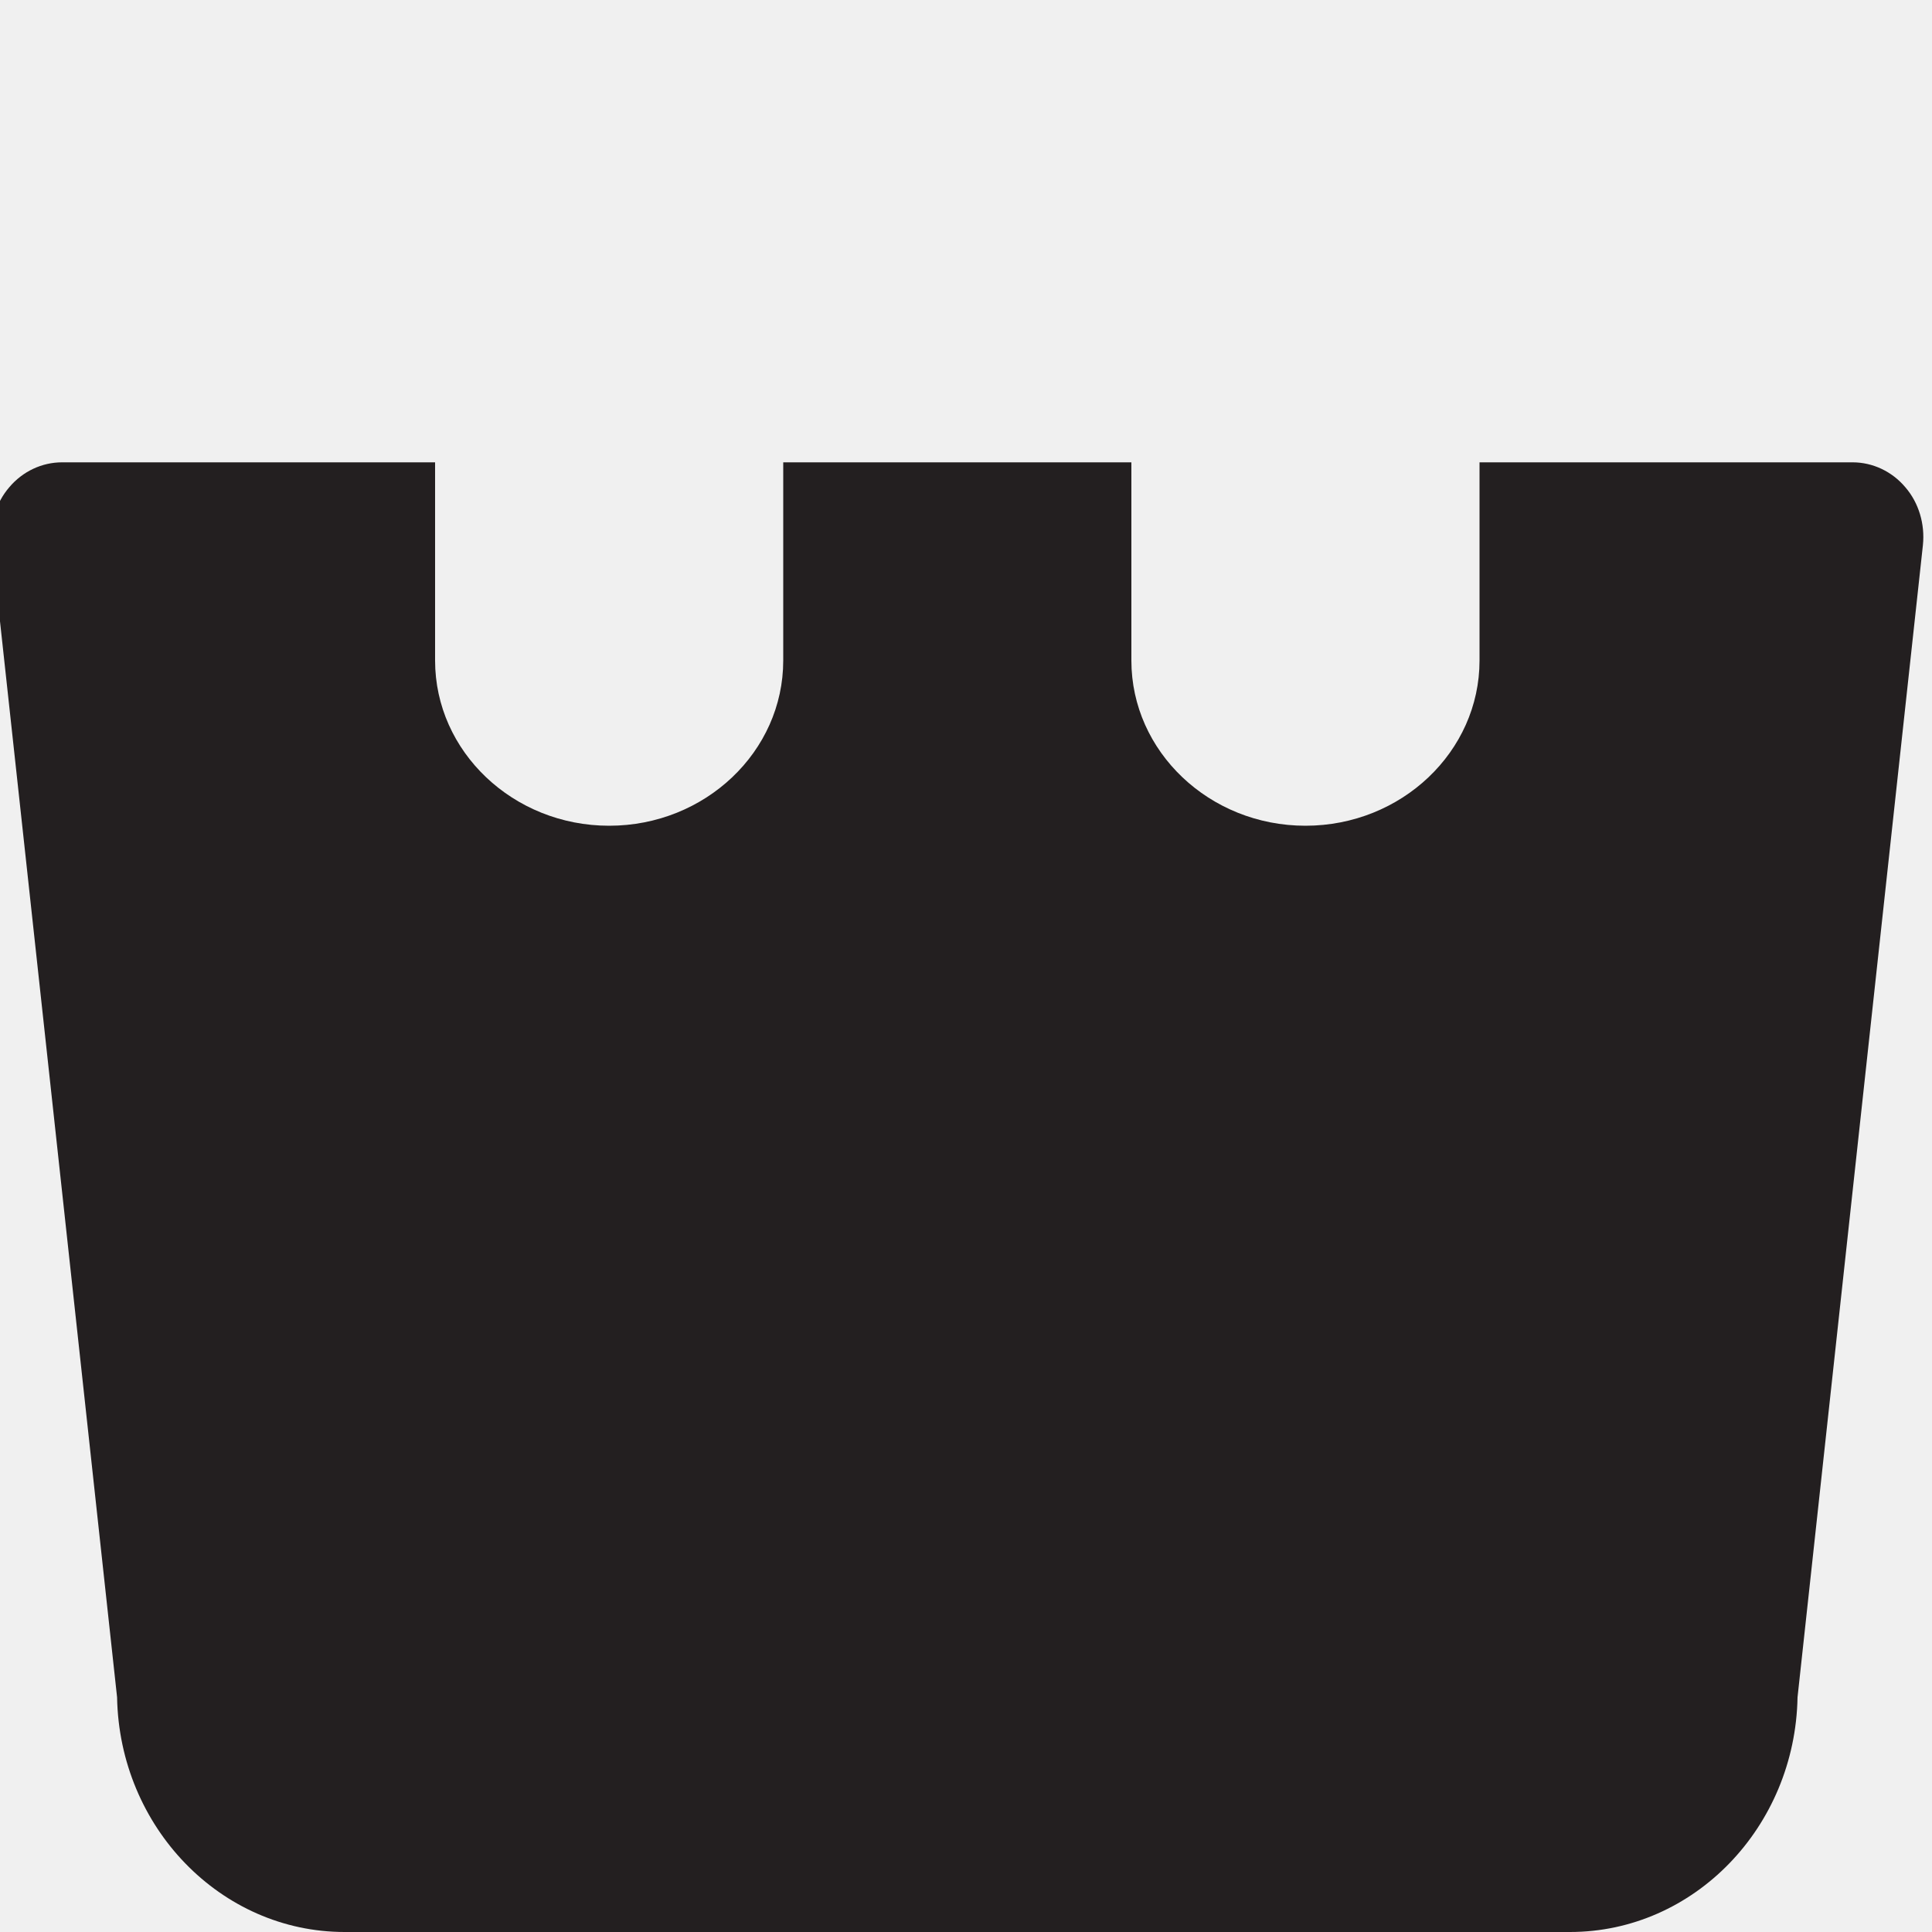
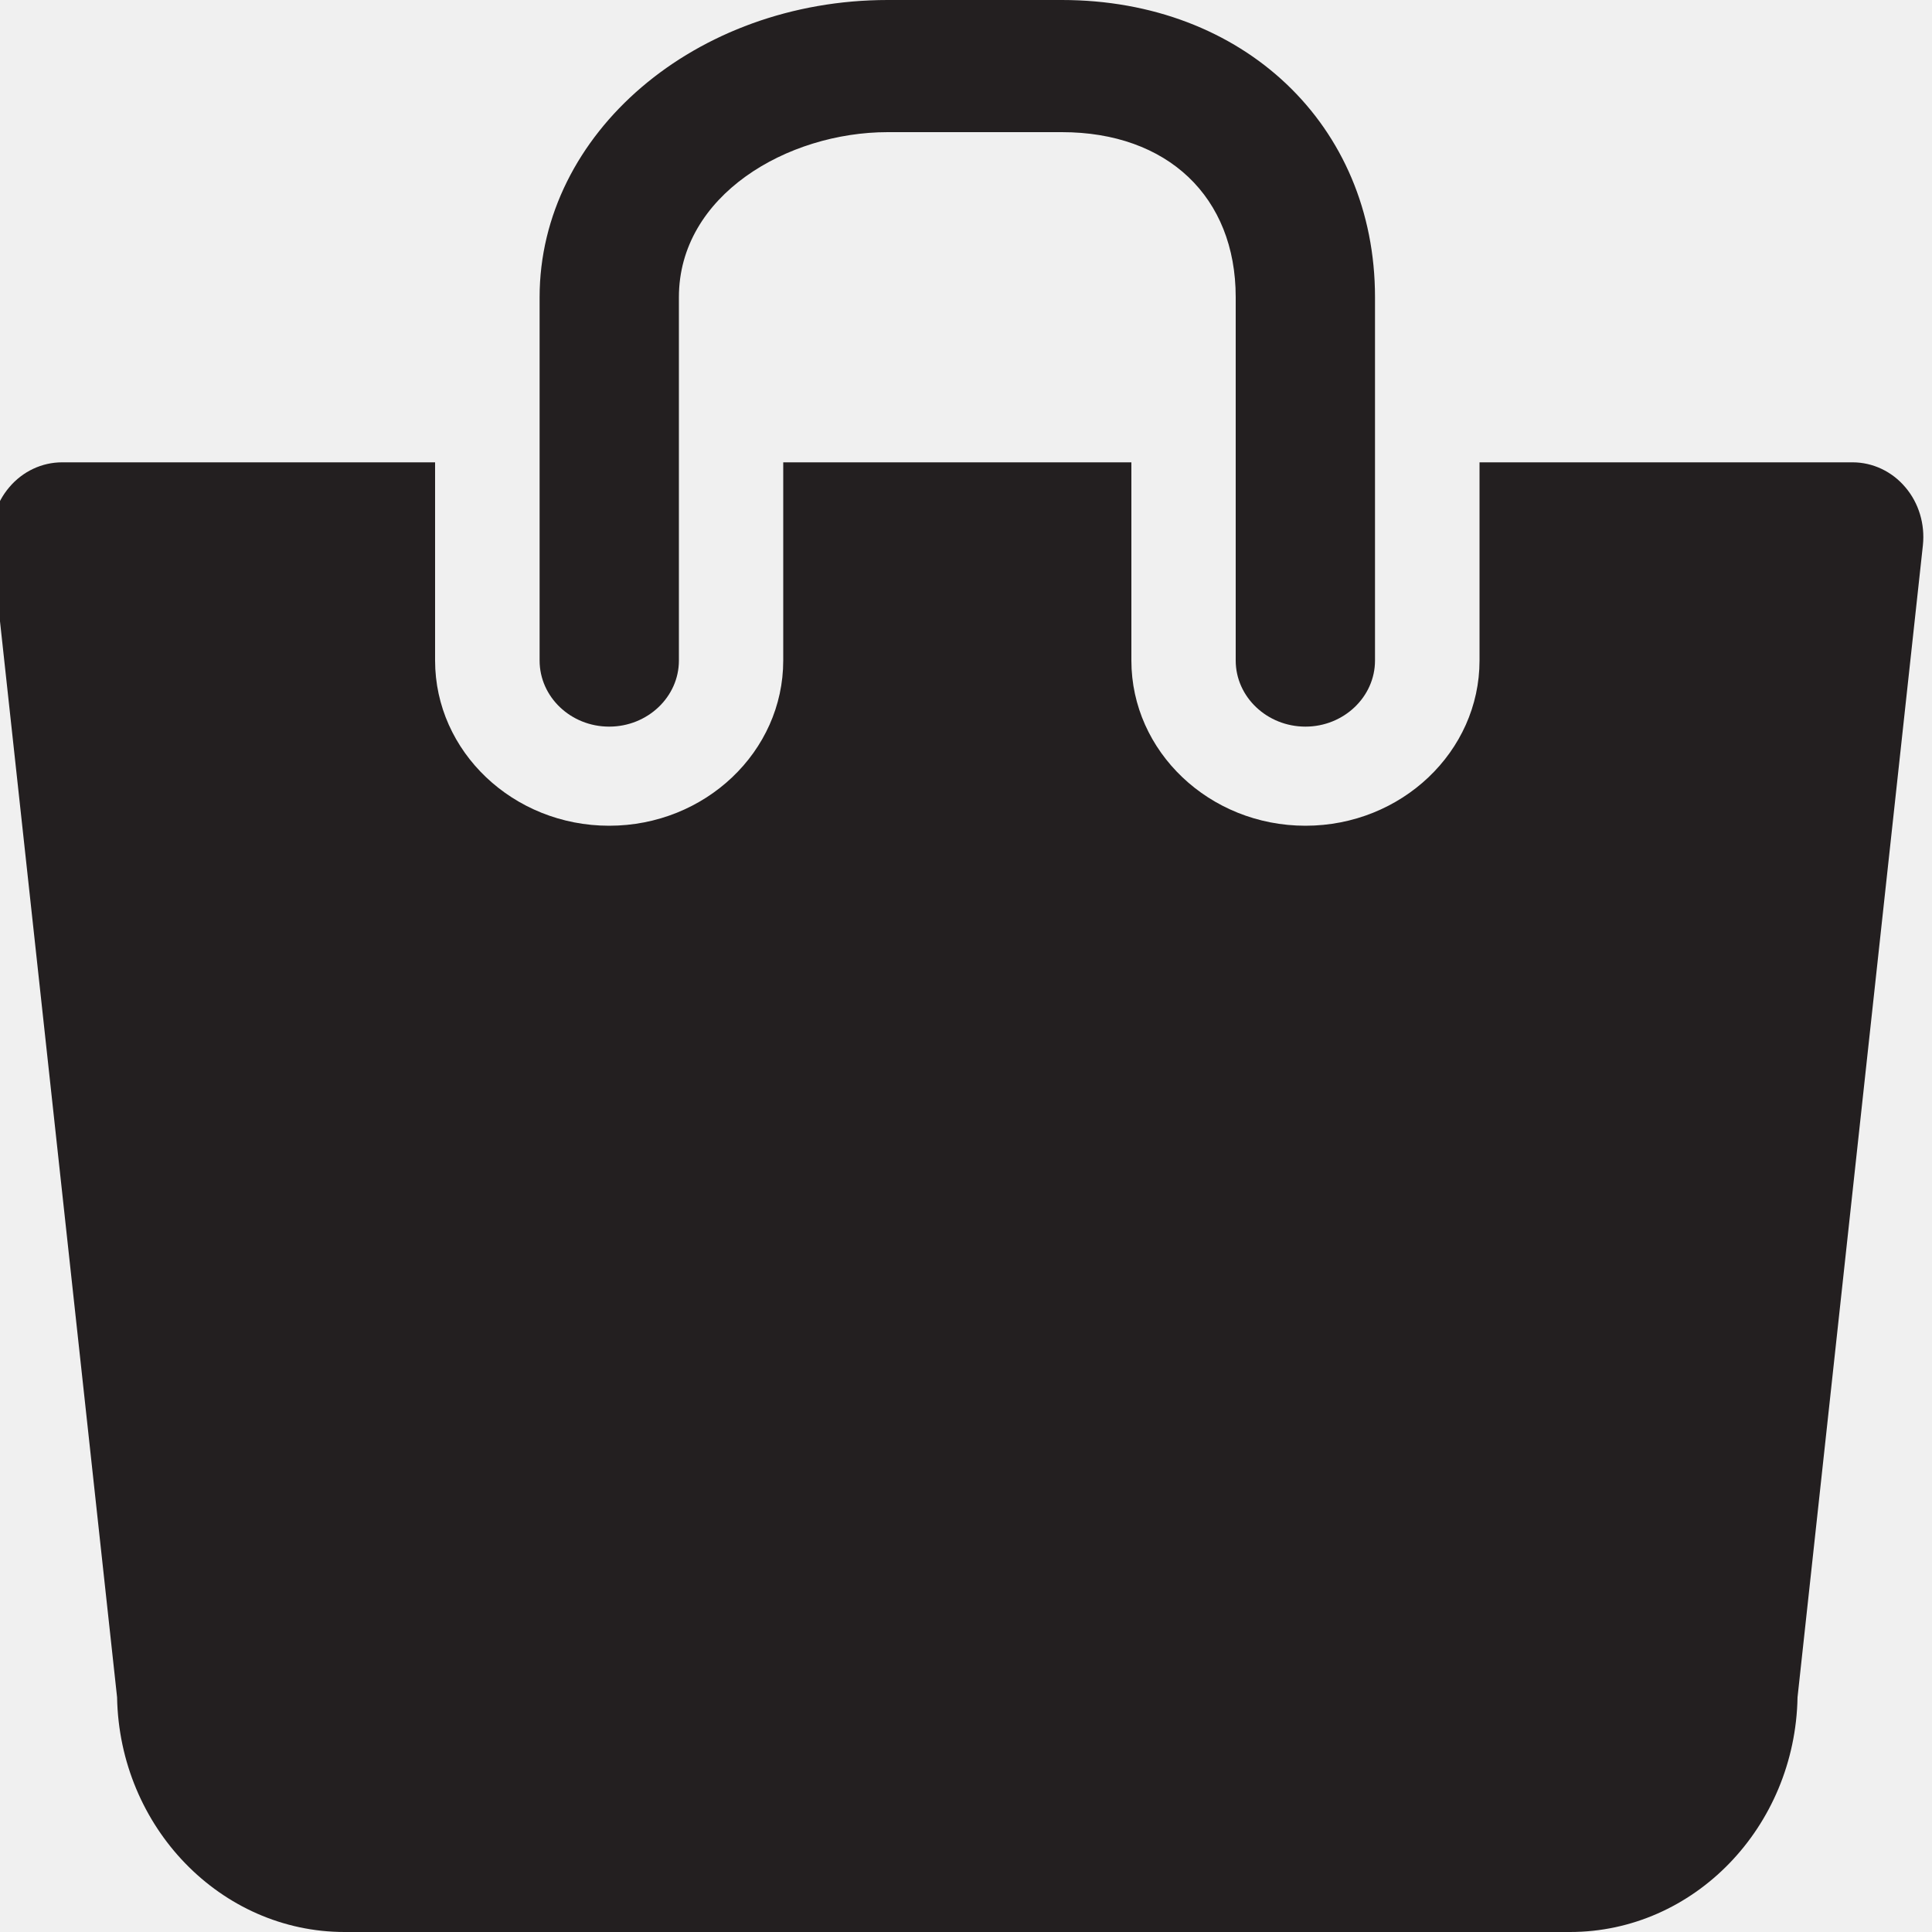
<svg xmlns="http://www.w3.org/2000/svg" width="10" height="10" viewBox="0 0 10 10" fill="none">
  <g clip-path="url(#clip0)">
-     <path d="M9.862 2.522C9.793 2.44 9.693 2.393 9.589 2.393H7.658V3.419C7.658 3.89 7.254 4.274 6.757 4.274C6.26 4.274 5.856 3.89 5.856 3.419V2.393H4.054V3.419C4.054 3.89 3.65 4.274 3.153 4.274C2.656 4.274 2.252 3.89 2.252 3.419V2.393H0.321C0.217 2.393 0.117 2.44 0.048 2.522C-0.022 2.603 -0.054 2.713 -0.043 2.821L0.606 8.785C0.618 9.457 1.142 10 1.784 10H8.126C8.768 10 9.292 9.457 9.304 8.785L9.953 2.821C9.964 2.713 9.932 2.603 9.862 2.522Z" fill="#231F20" />
-     <path d="M3.153 3.761C3.352 3.761 3.514 3.607 3.514 3.419V1.538C3.514 1.011 4.075 0.684 4.595 0.684H5.496C6.043 0.684 6.397 1.019 6.397 1.538V3.419C6.397 3.607 6.558 3.761 6.757 3.761C6.956 3.761 7.117 3.607 7.117 3.419V1.538C7.117 0.647 6.435 0 5.496 0H4.595C3.601 0 2.793 0.69 2.793 1.538V3.419C2.793 3.607 2.955 3.761 3.153 3.761Z" />
+     <path d="M9.862 2.522C9.793 2.44 9.693 2.393 9.589 2.393H7.658V3.419C7.658 3.89 7.254 4.274 6.757 4.274C6.26 4.274 5.856 3.89 5.856 3.419V2.393H4.054V3.419C4.054 3.89 3.65 4.274 3.153 4.274C2.656 4.274 2.252 3.89 2.252 3.419V2.393H0.321C0.217 2.393 0.117 2.44 0.048 2.522C-0.022 2.604 -0.054 2.713 -0.043 2.821L0.606 8.785C0.618 9.457 1.142 10 1.784 10H8.126C8.768 10 9.292 9.457 9.304 8.785L9.953 2.821C9.964 2.713 9.932 2.604 9.862 2.522Z" fill="#231F20" />
+     <path d="M3.153 3.761C3.352 3.761 3.514 3.607 3.514 3.419V1.538C3.514 1.011 4.075 0.684 4.595 0.684H5.496C6.043 0.684 6.396 1.019 6.396 1.538V3.419C6.396 3.607 6.558 3.761 6.757 3.761C6.955 3.761 7.117 3.607 7.117 3.419V1.538C7.117 0.647 6.435 0 5.496 0H4.595C3.601 0 2.793 0.69 2.793 1.538V3.419C2.793 3.607 2.954 3.761 3.153 3.761Z" fill="#231F20" />
  </g>
  <defs>
    <clipPath id="clip0">
      <rect width="10" height="10" fill="white" />
    </clipPath>
  </defs>
</svg>
